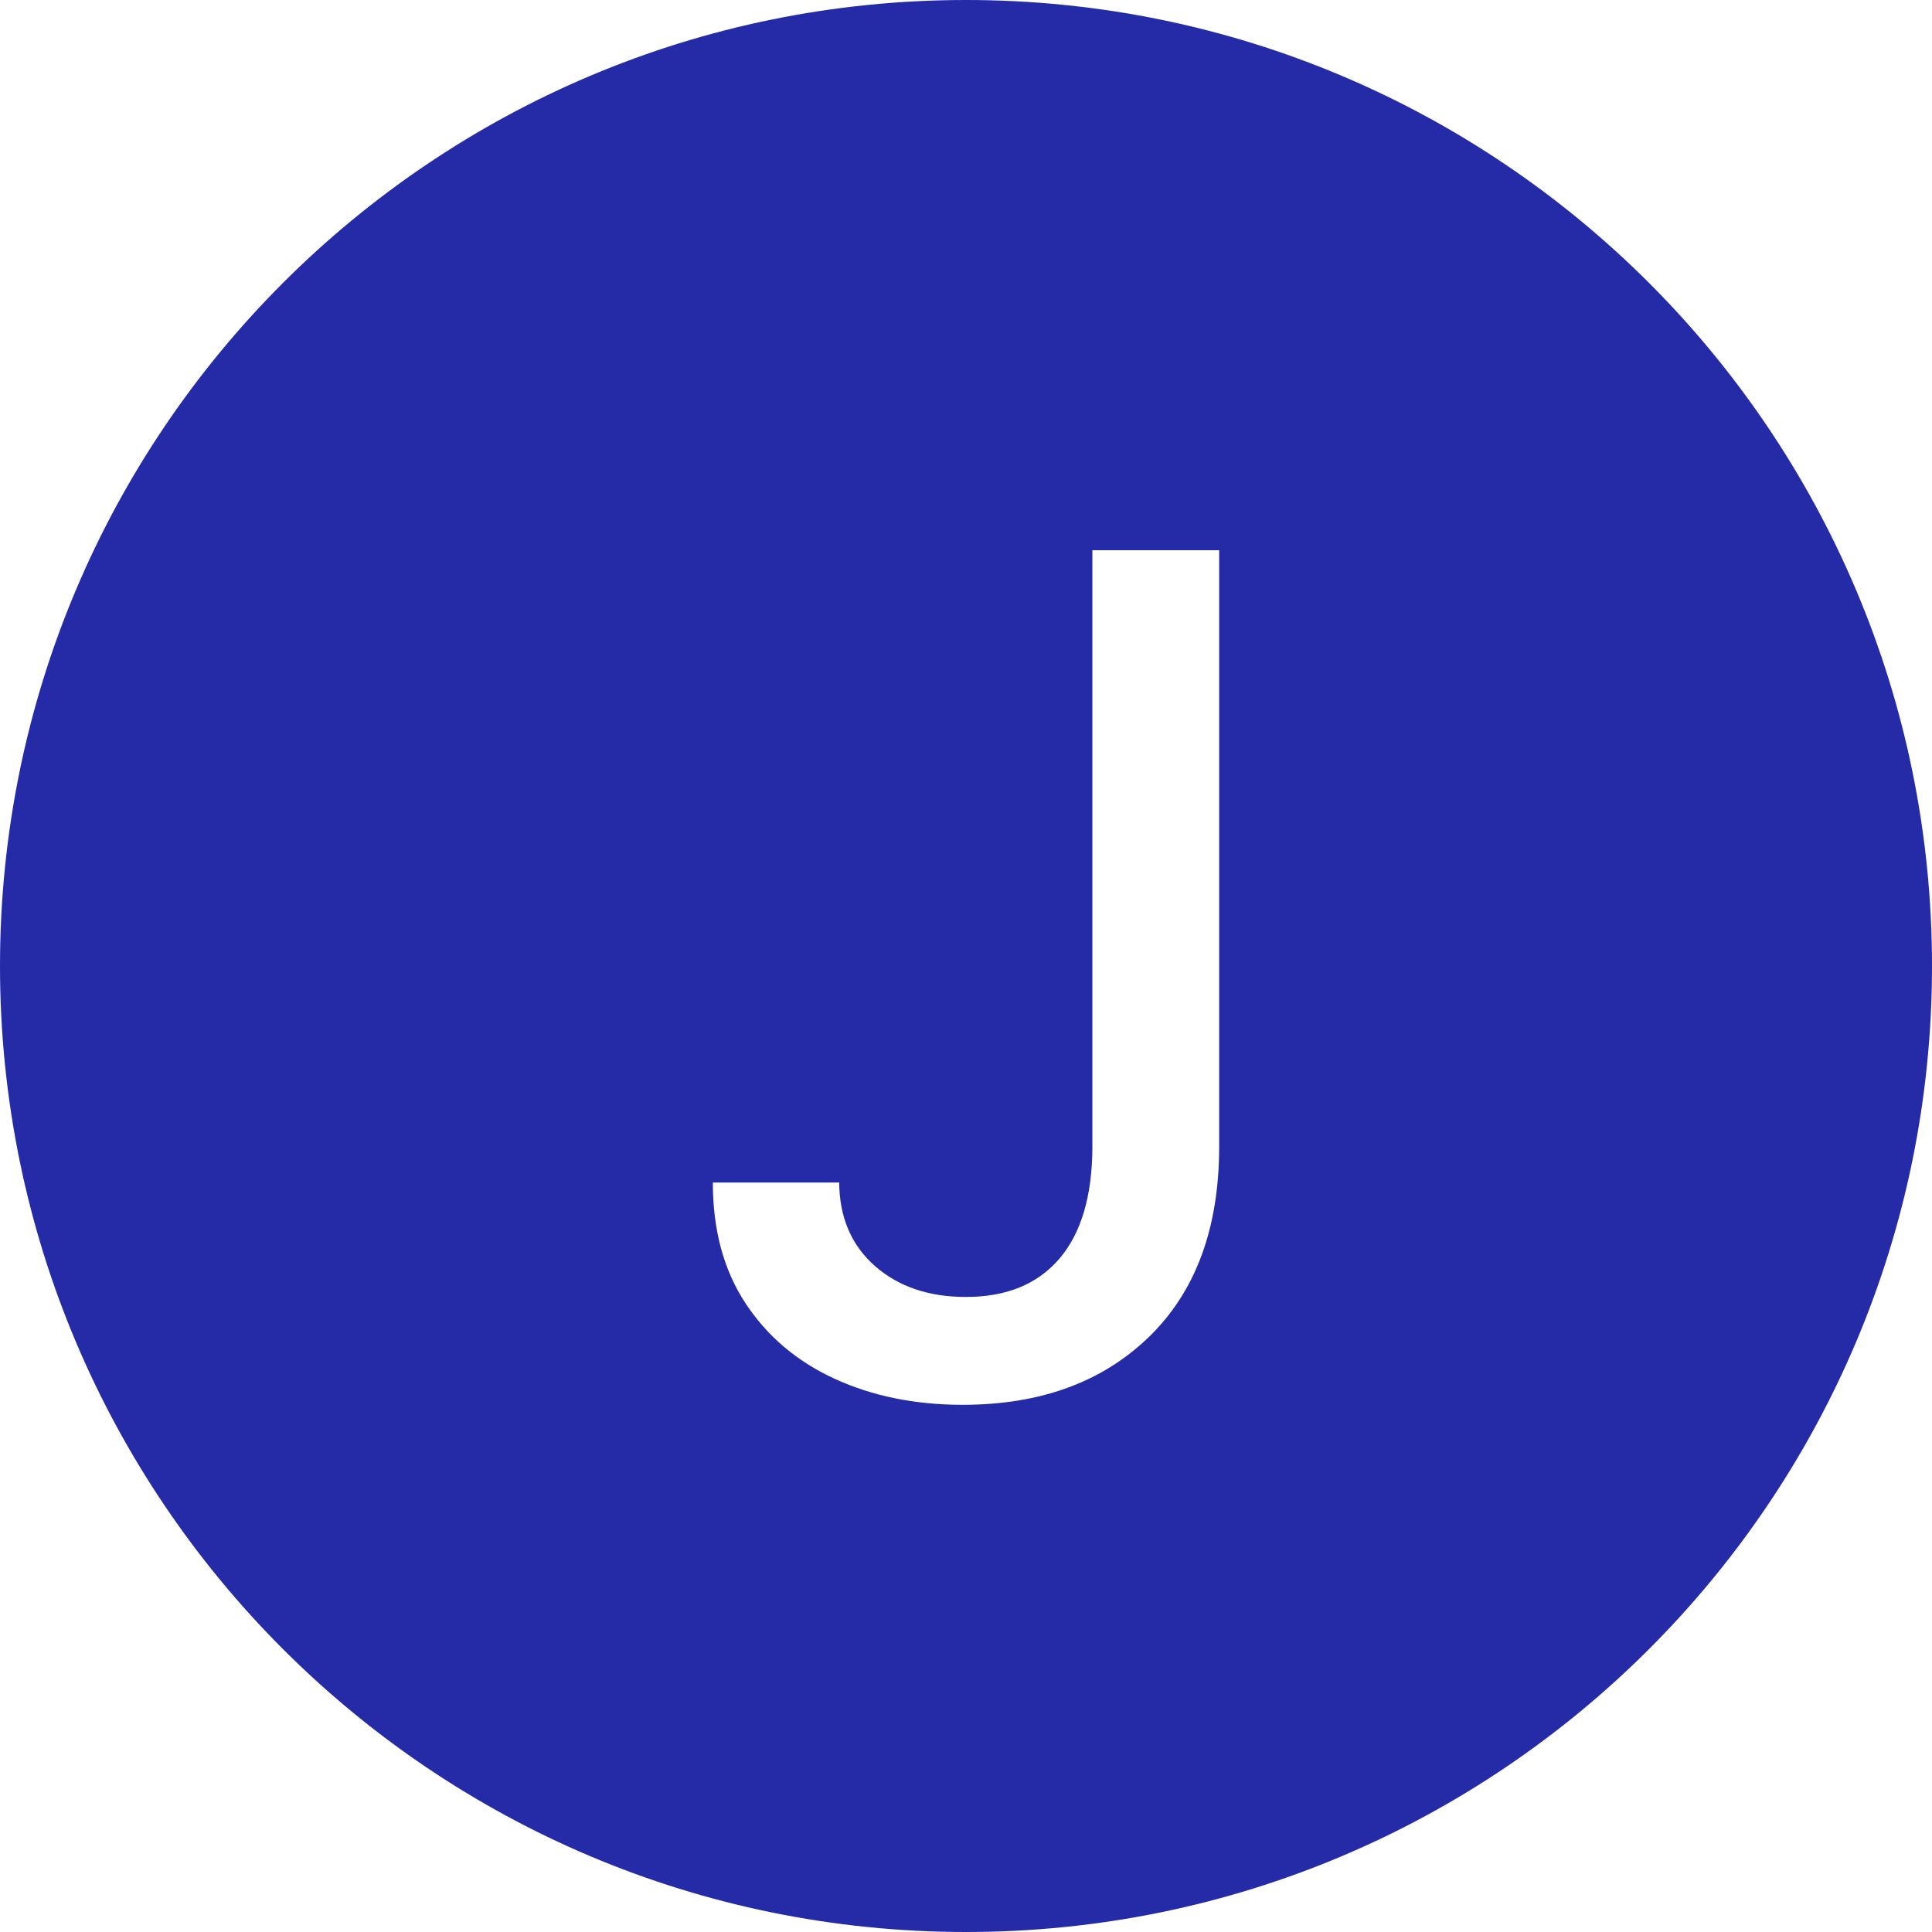
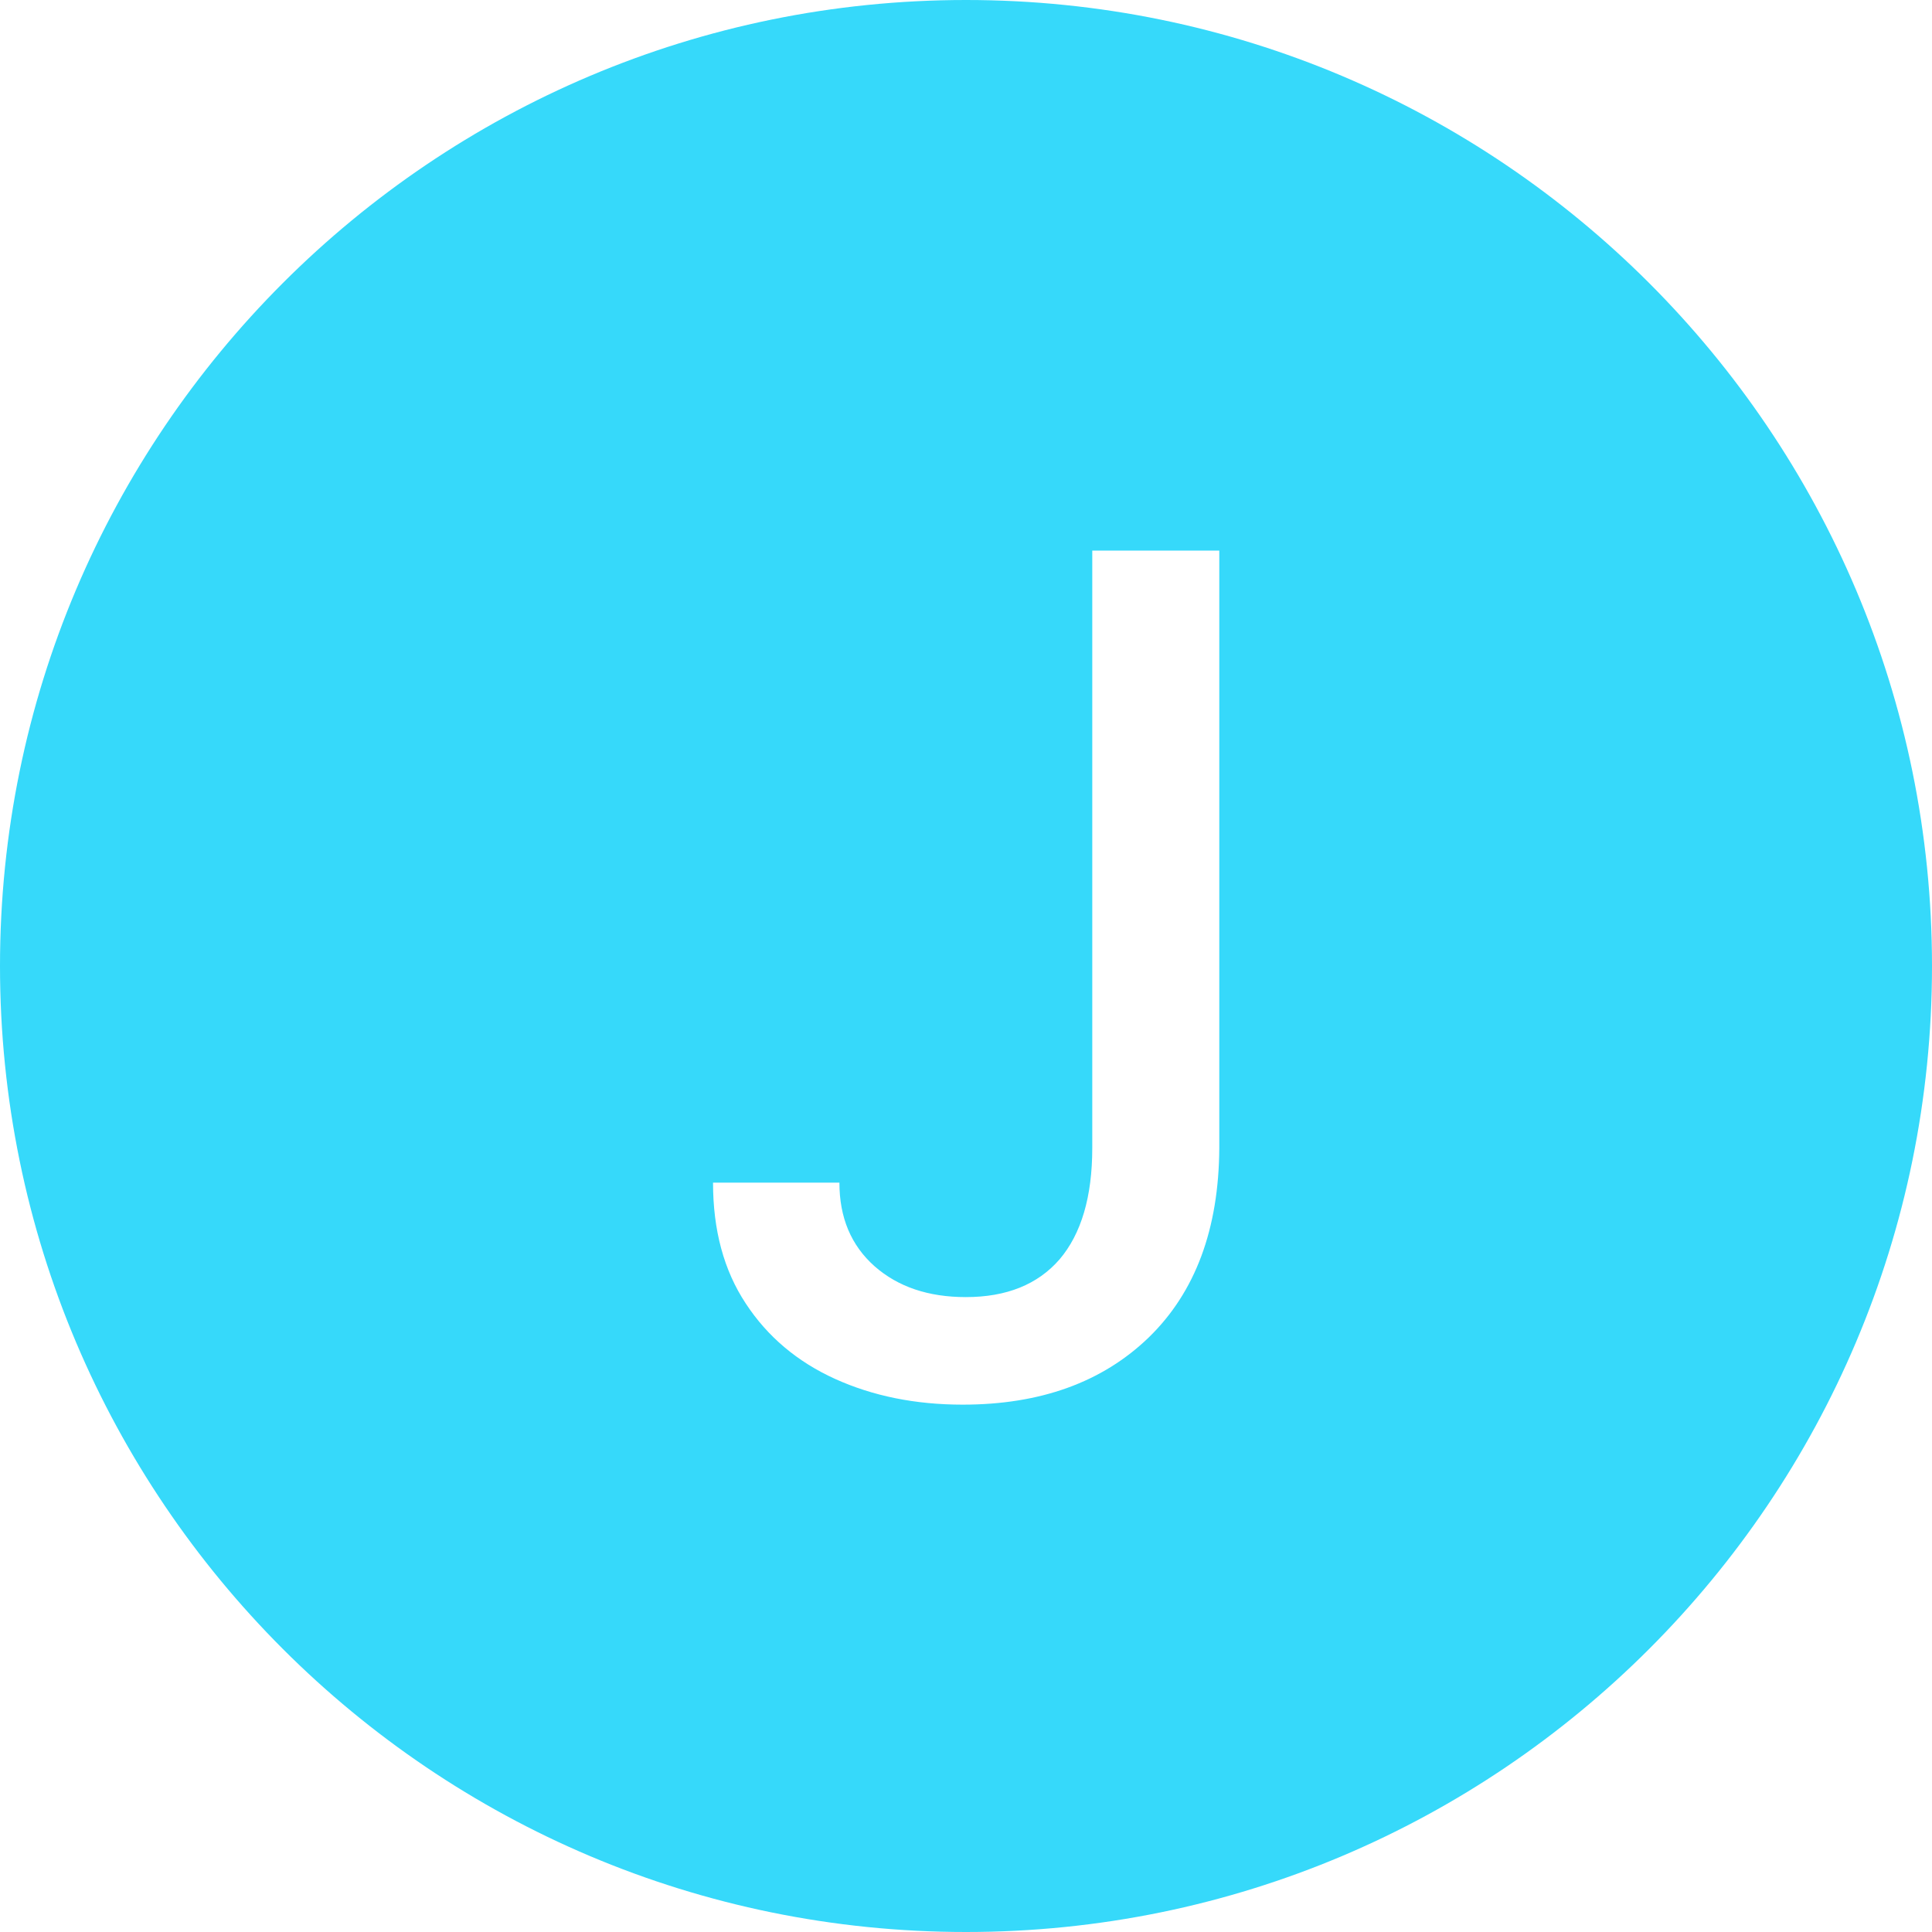
- <svg xmlns="http://www.w3.org/2000/svg" xmlns:xlink="http://www.w3.org/1999/xlink" width="700" height="700" viewBox="0 0 700 700">
+ <svg xmlns="http://www.w3.org/2000/svg" xmlns:xlink="http://www.w3.org/1999/xlink" width="48" height="48" viewBox="0 0 48 48">
  <defs>
    <g>
      <g id="glyph-0-0">
-         <path d="M 39.078 95.453 L 39.078 19.094 L 386.297 19.094 L 386.297 95.453 Z M 39.078 -9.547 L 39.078 -85.906 L 386.297 -85.906 L 386.297 -9.547 Z M 39.078 -114.547 L 39.078 -190.906 L 386.297 -190.906 L 386.297 -114.547 Z M 39.078 -219.547 L 39.078 -295.906 L 386.297 -295.906 L 386.297 -219.547 Z M 39.078 -324.547 L 39.078 -400.906 L 386.297 -400.906 L 386.297 -324.547 Z M 39.078 -324.547 " />
+         <path d="M 2.672 6.547 L 2.672 1.312 L 26.484 1.312 L 26.484 6.547 Z M 2.672 -0.656 L 2.672 -5.891 L 26.484 -5.891 L 26.484 -0.656 Z M 2.672 -7.859 L 2.672 -13.094 L 26.484 -13.094 L 26.484 -7.859 Z M 2.672 -15.047 L 2.672 -20.281 L 26.484 -20.281 L 26.484 -15.047 Z M 2.672 -22.25 L 2.672 -27.484 L 26.484 -27.484 L 26.484 -22.25 Z M 2.672 -22.25 " />
      </g>
      <g id="glyph-0-1">
-         <path d="M 152.281 -305.453 L 198.219 -305.453 L 198.219 -88.891 C 198.113 -59.555 189.609 -36.711 172.703 -20.359 C 155.805 -4.004 133.336 4.172 105.297 4.172 C 88.098 4.172 72.66 1.039 58.984 -5.219 C 45.316 -11.477 34.531 -20.598 26.625 -32.578 C 18.719 -44.566 14.766 -59.16 14.766 -76.359 L 60.547 -76.359 C 60.648 -63.734 64.953 -53.664 73.453 -46.156 C 81.953 -38.656 92.961 -34.906 106.484 -34.906 C 121.109 -34.906 132.367 -39.504 140.266 -48.703 C 148.172 -57.898 152.176 -71.297 152.281 -88.891 Z M 152.281 -305.453 " />
+         <path d="M 10.438 -20.938 L 13.594 -20.938 L 13.594 -6.094 C 13.582 -4.082 13 -2.516 11.844 -1.391 C 10.688 -0.273 9.145 0.281 7.219 0.281 C 6.039 0.281 4.984 0.066 4.047 -0.359 C 3.109 -0.785 2.367 -1.41 1.828 -2.234 C 1.285 -3.055 1.016 -4.055 1.016 -5.234 L 4.156 -5.234 C 4.156 -4.367 4.445 -3.676 5.031 -3.156 C 5.613 -2.645 6.367 -2.391 7.297 -2.391 C 8.305 -2.391 9.082 -2.703 9.625 -3.328 C 10.164 -3.961 10.438 -4.883 10.438 -6.094 Z M 10.438 -20.938 " />
      </g>
    </g>
  </defs>
-   <path fill-rule="nonzero" fill="rgb(14.51%, 16.471%, 65.49%)" fill-opacity="1" d="M 700 350 C 700 543.301 543.301 700 350 700 C 156.699 700 0 543.301 0 350 C 0 156.699 156.699 0 350 0 C 543.301 0 700 156.699 700 350 " />
+   <path fill-rule="nonzero" fill="rgb(21.176%, 85.098%, 98.039%)" fill-opacity="1" d="M 48 24 C 48 37.254 37.254 48 24 48 C 10.746 48 0 37.254 0 24 C 0 10.746 10.746 0 24 0 C 37.254 0 48 10.746 48 24 " />
  <g fill="rgb(100%, 100%, 100%)" fill-opacity="1">
-     <use xlink:href="#glyph-0-1" x="243.508" y="504.816" />
+     <use xlink:href="#glyph-0-1" x="16.699" y="34.617" />
  </g>
</svg>
